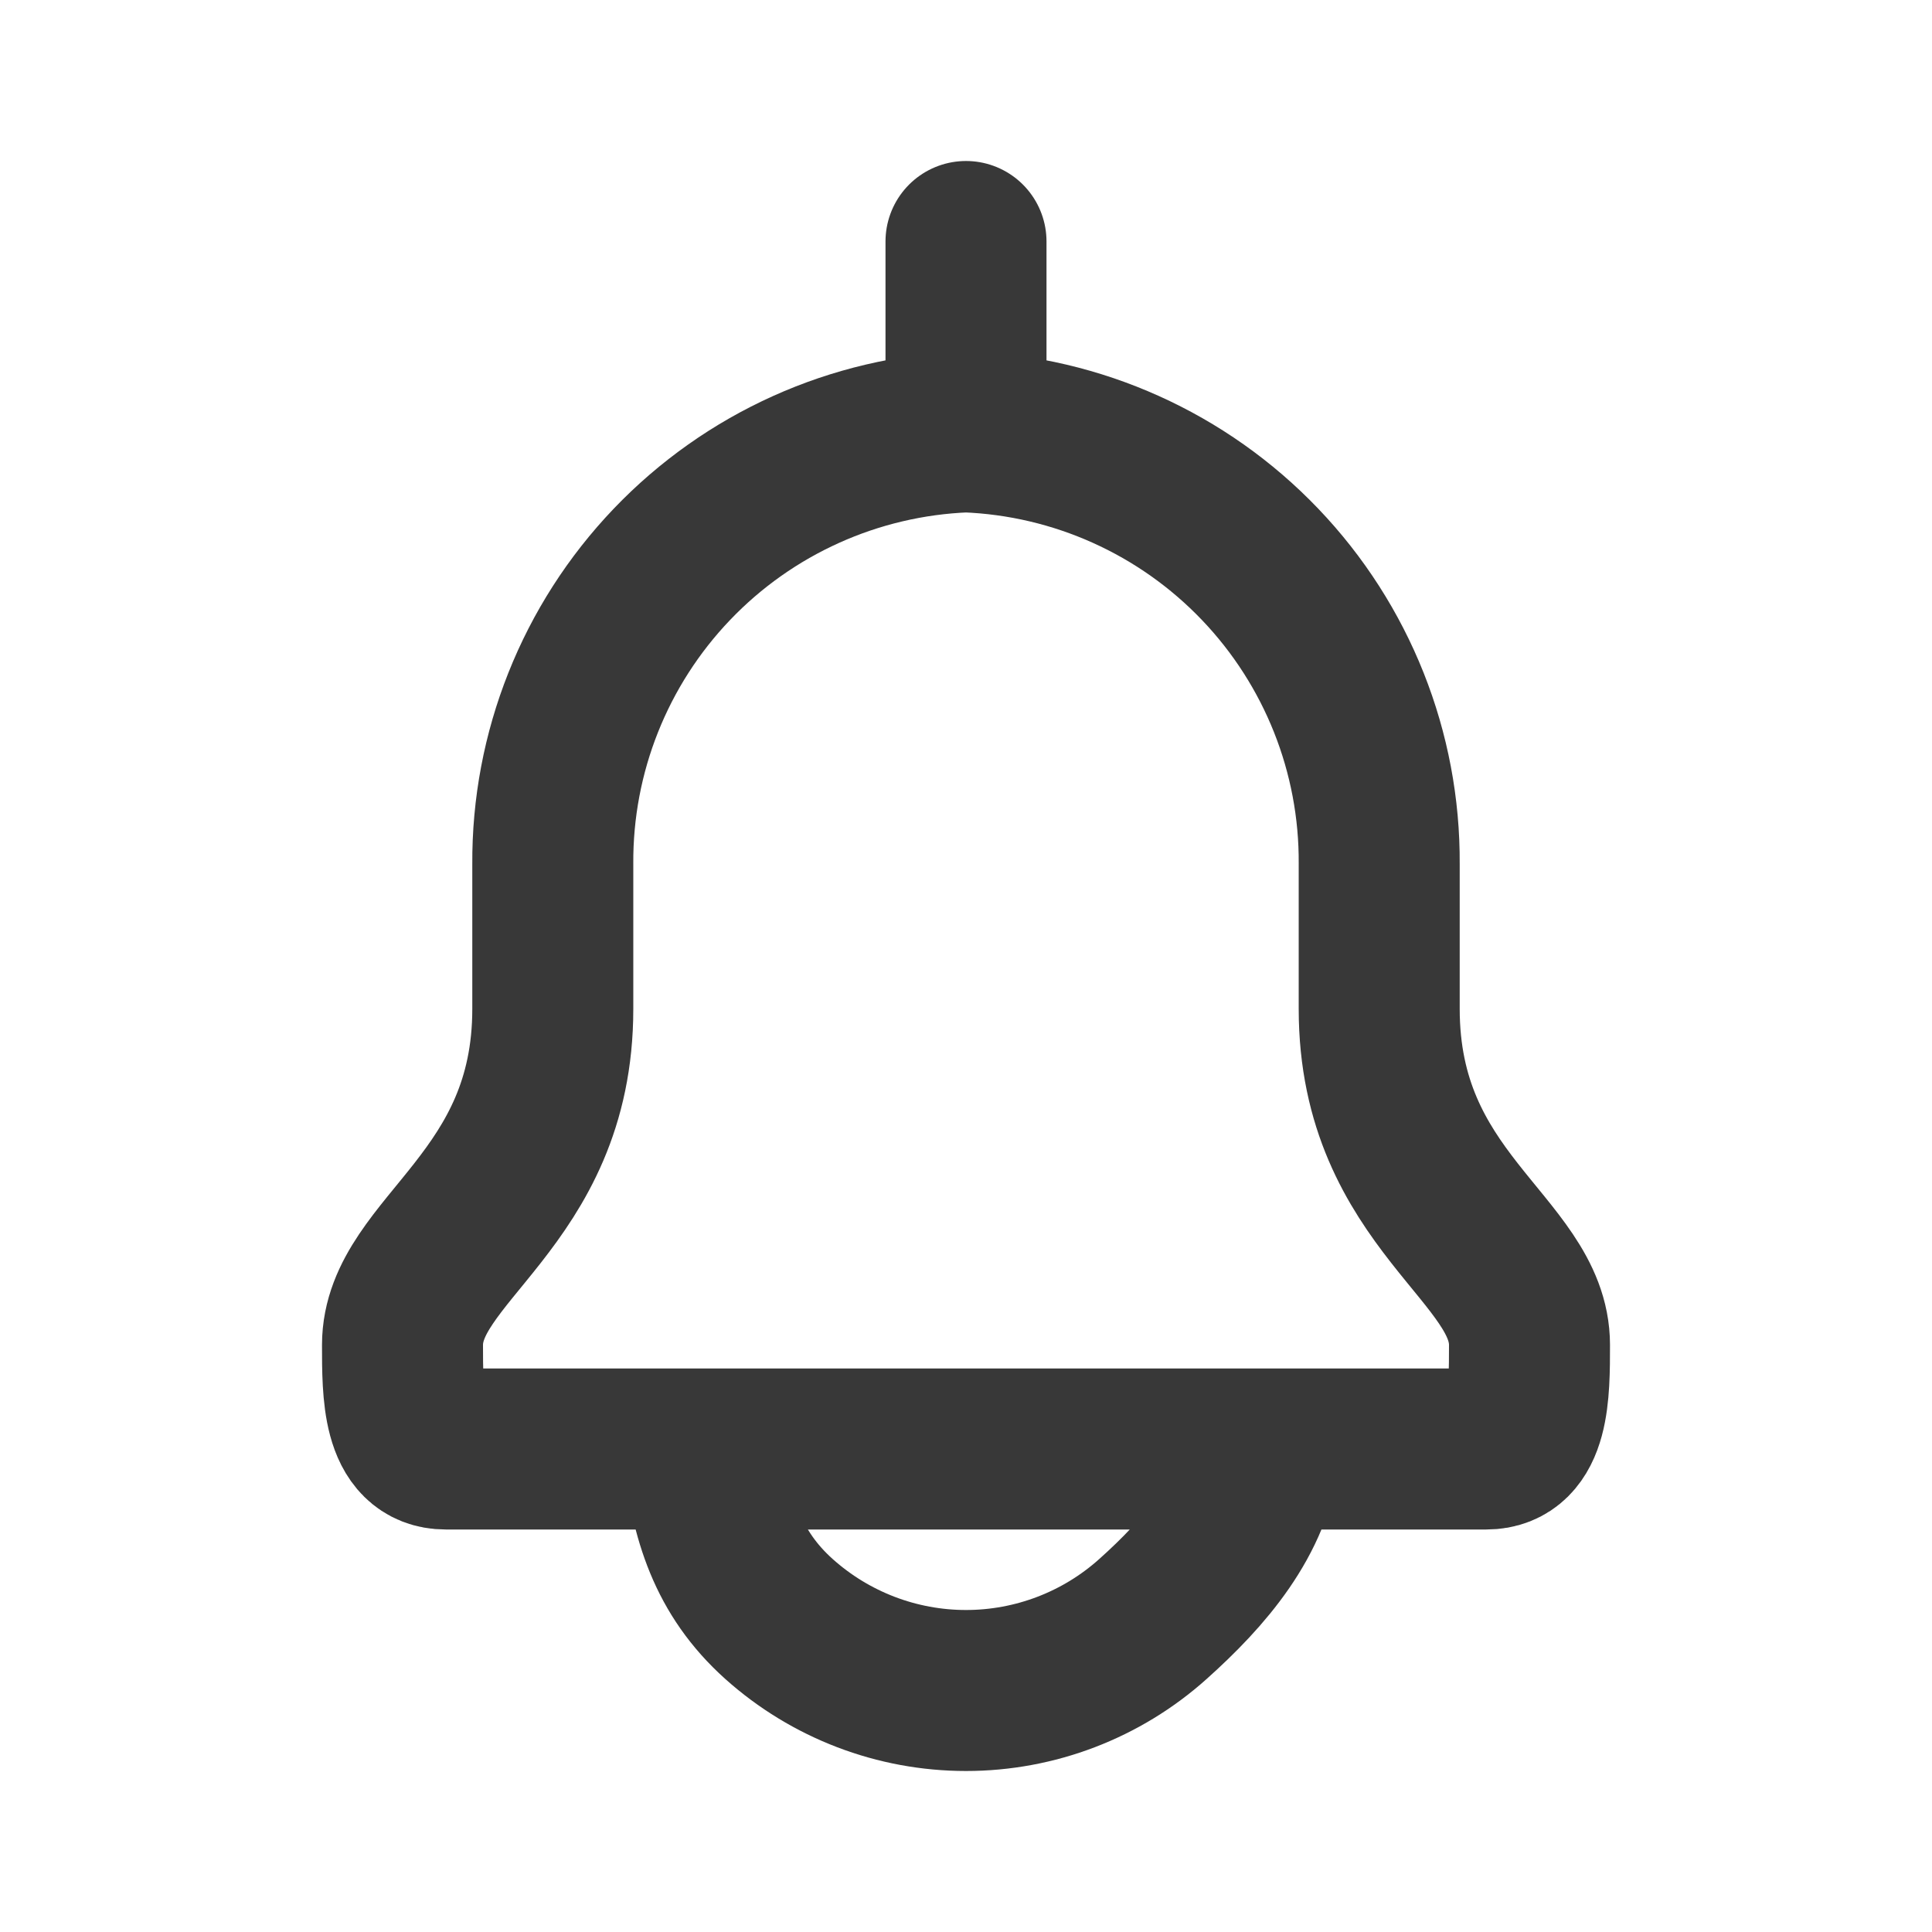
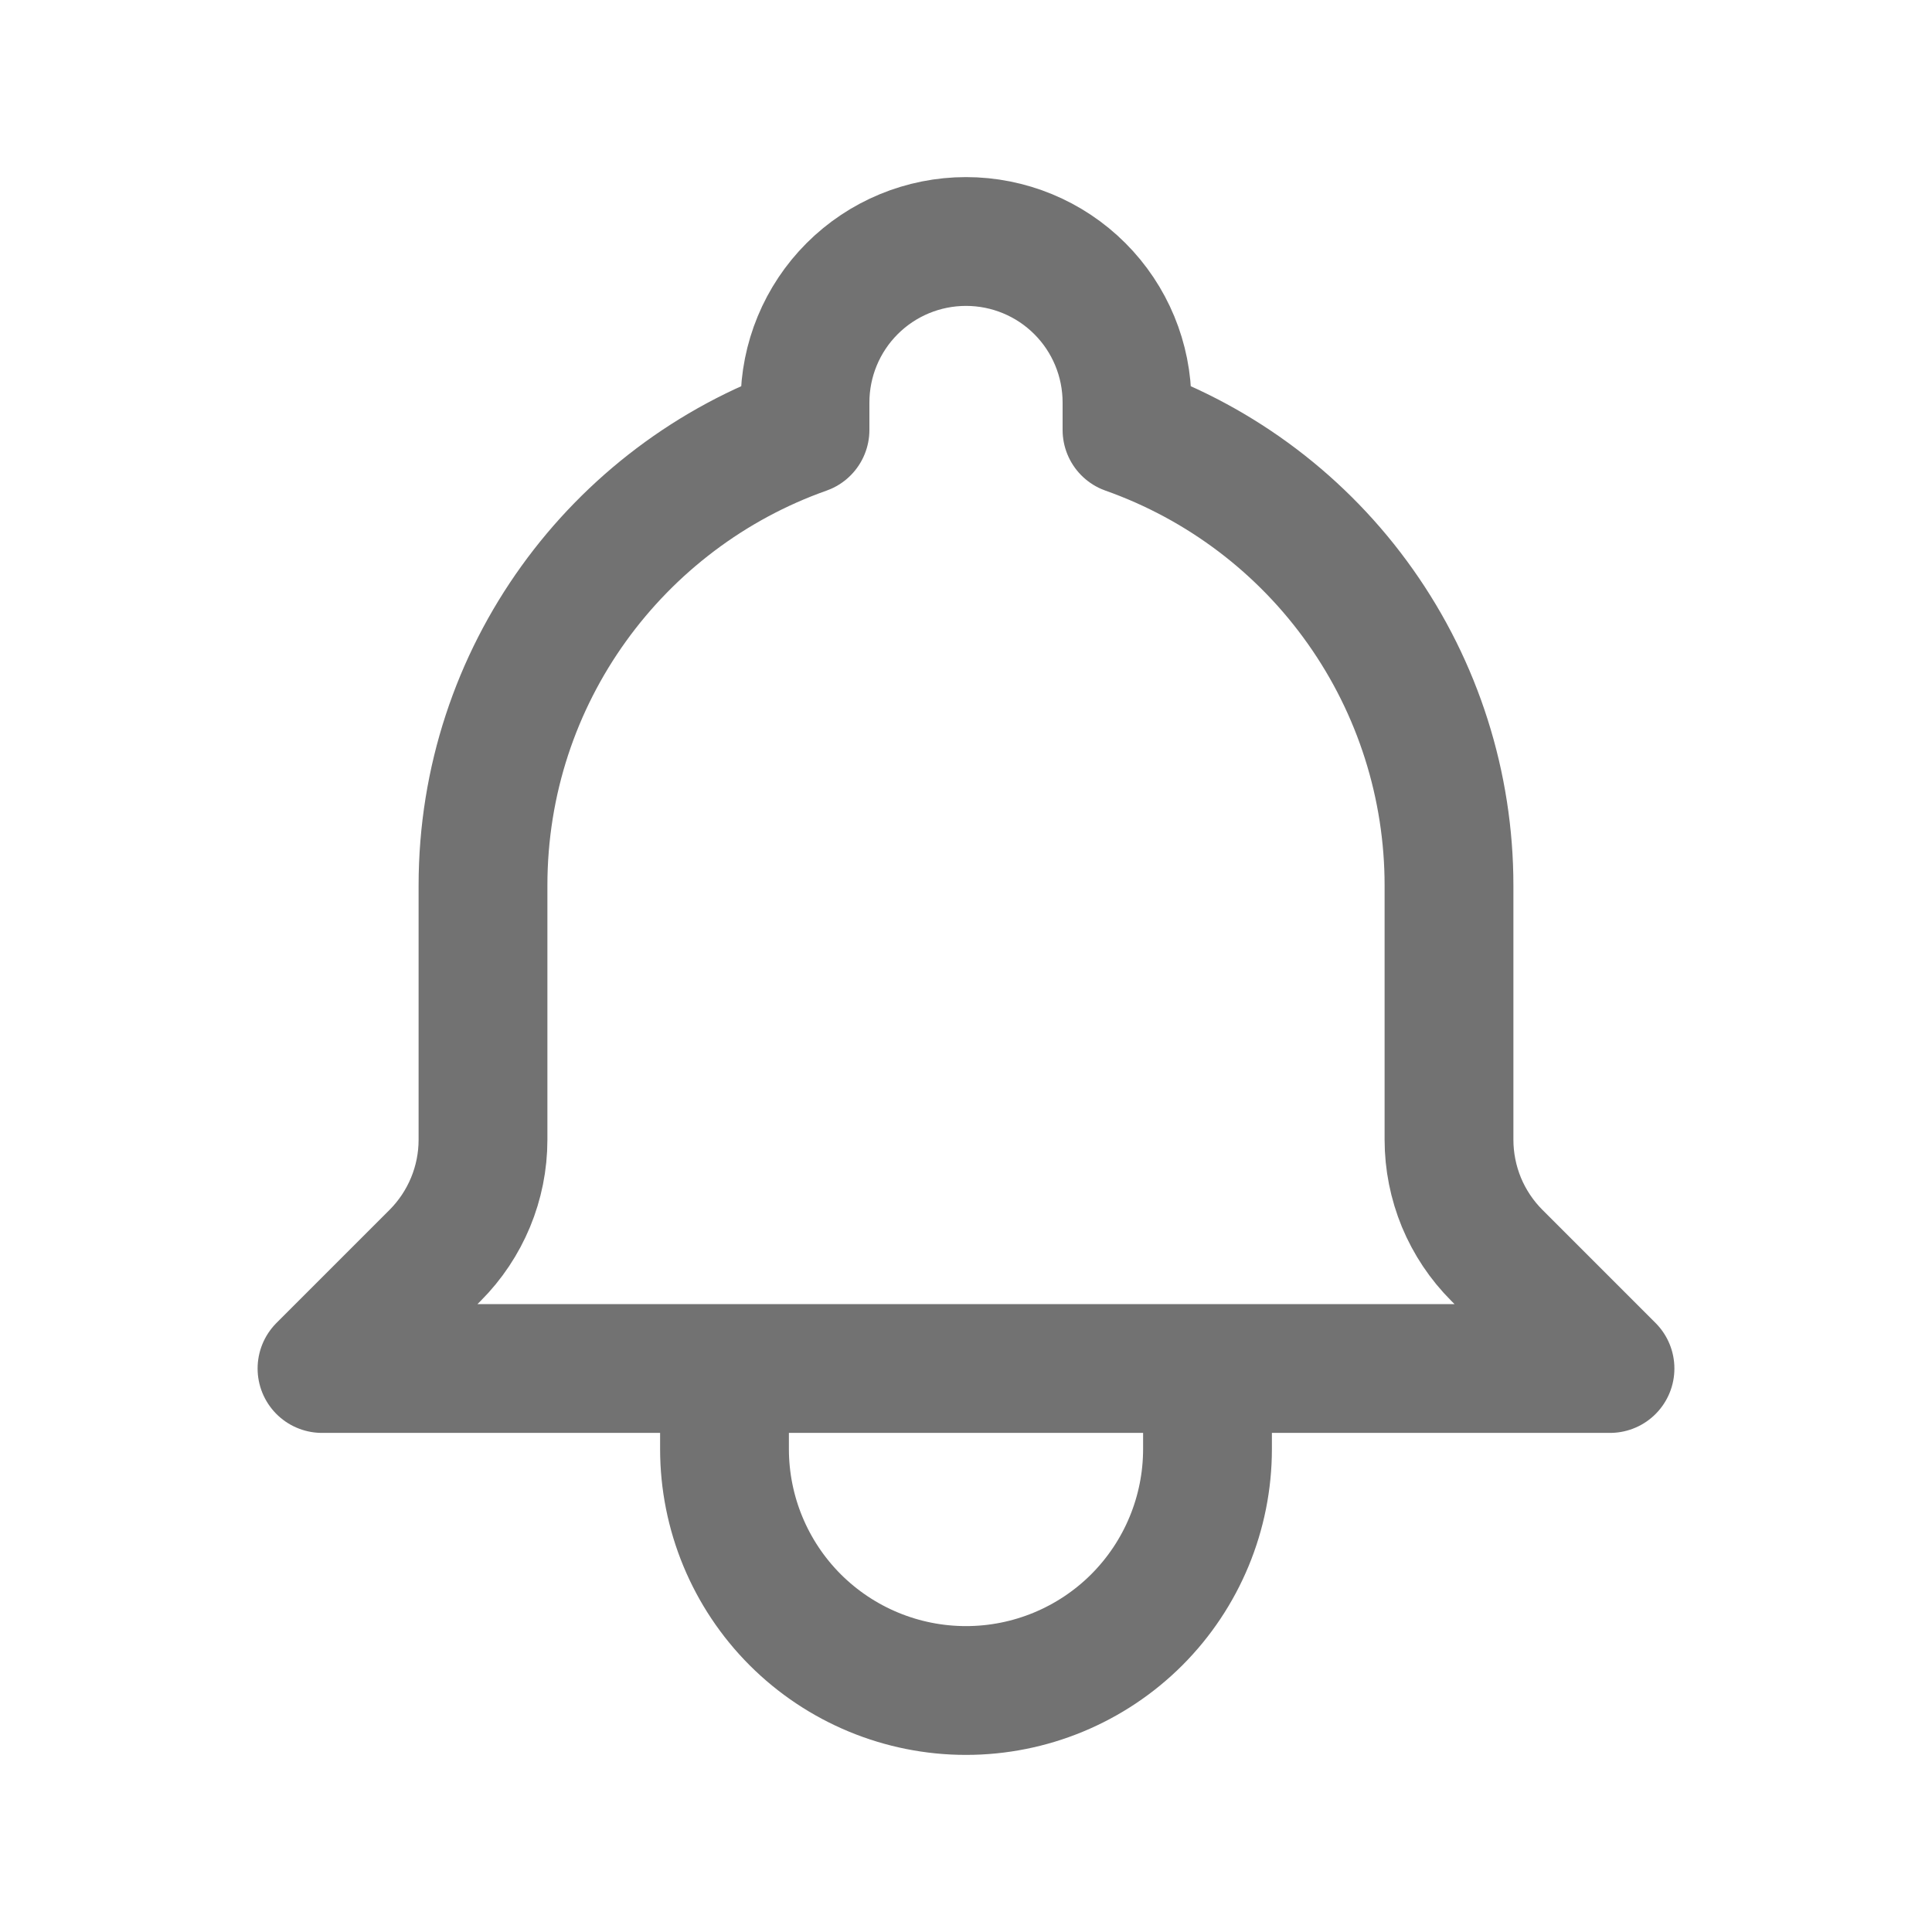
- <svg xmlns="http://www.w3.org/2000/svg" width="24" height="24" viewBox="0 0 24 24" fill="none">
-   <path d="M12 5.365V3M12 5.365C13.385 5.418 14.695 6.008 15.653 7.01C16.611 8.012 17.142 9.347 17.133 10.733V12.533C17.133 14.919 19 15.515 19 16.708C19 17.301 19 18 18.462 18H5.538C5 18 5 17.301 5 16.708C5 15.515 6.867 14.919 6.867 12.533V10.733C6.858 9.347 7.389 8.012 8.347 7.01C9.305 6.008 10.615 5.418 12 5.365ZM8.733 18C8.827 18.852 9.039 19.54 9.677 20.112C10.316 20.684 11.143 21 12 21C12.857 21 13.684 20.684 14.322 20.112C14.961 19.54 15.559 18.852 15.653 18H8.733Z" stroke="#383838" stroke-width="2" stroke-linecap="round" stroke-linejoin="round" />
+ <svg xmlns="http://www.w3.org/2000/svg" width="30" height="30" viewBox="0 0 30 30" fill="none">
+   <path d="M18.75 21.25H25L23.244 19.494C23.008 19.258 22.821 18.978 22.693 18.67C22.566 18.361 22.5 18.031 22.5 17.698V13.75C22.5 12.199 22.02 10.685 21.124 9.419C20.229 8.152 18.962 7.194 17.5 6.676V6.25C17.5 5.587 17.237 4.951 16.768 4.482C16.299 4.013 15.663 3.75 15 3.75C14.337 3.75 13.701 4.013 13.232 4.482C12.763 4.951 12.5 5.587 12.5 6.25V6.676C9.588 7.706 7.5 10.485 7.5 13.75V17.699C7.5 18.371 7.232 19.017 6.756 19.494L5 21.25H11.25M18.75 21.25H11.25M18.75 21.25V22.5C18.75 23.495 18.355 24.448 17.652 25.152C16.948 25.855 15.995 26.25 15 26.25C14.005 26.25 13.052 25.855 12.348 25.152C11.645 24.448 11.25 23.495 11.25 22.5V21.25" stroke="#727272" stroke-width="2" stroke-linecap="round" stroke-linejoin="round" />
</svg>
